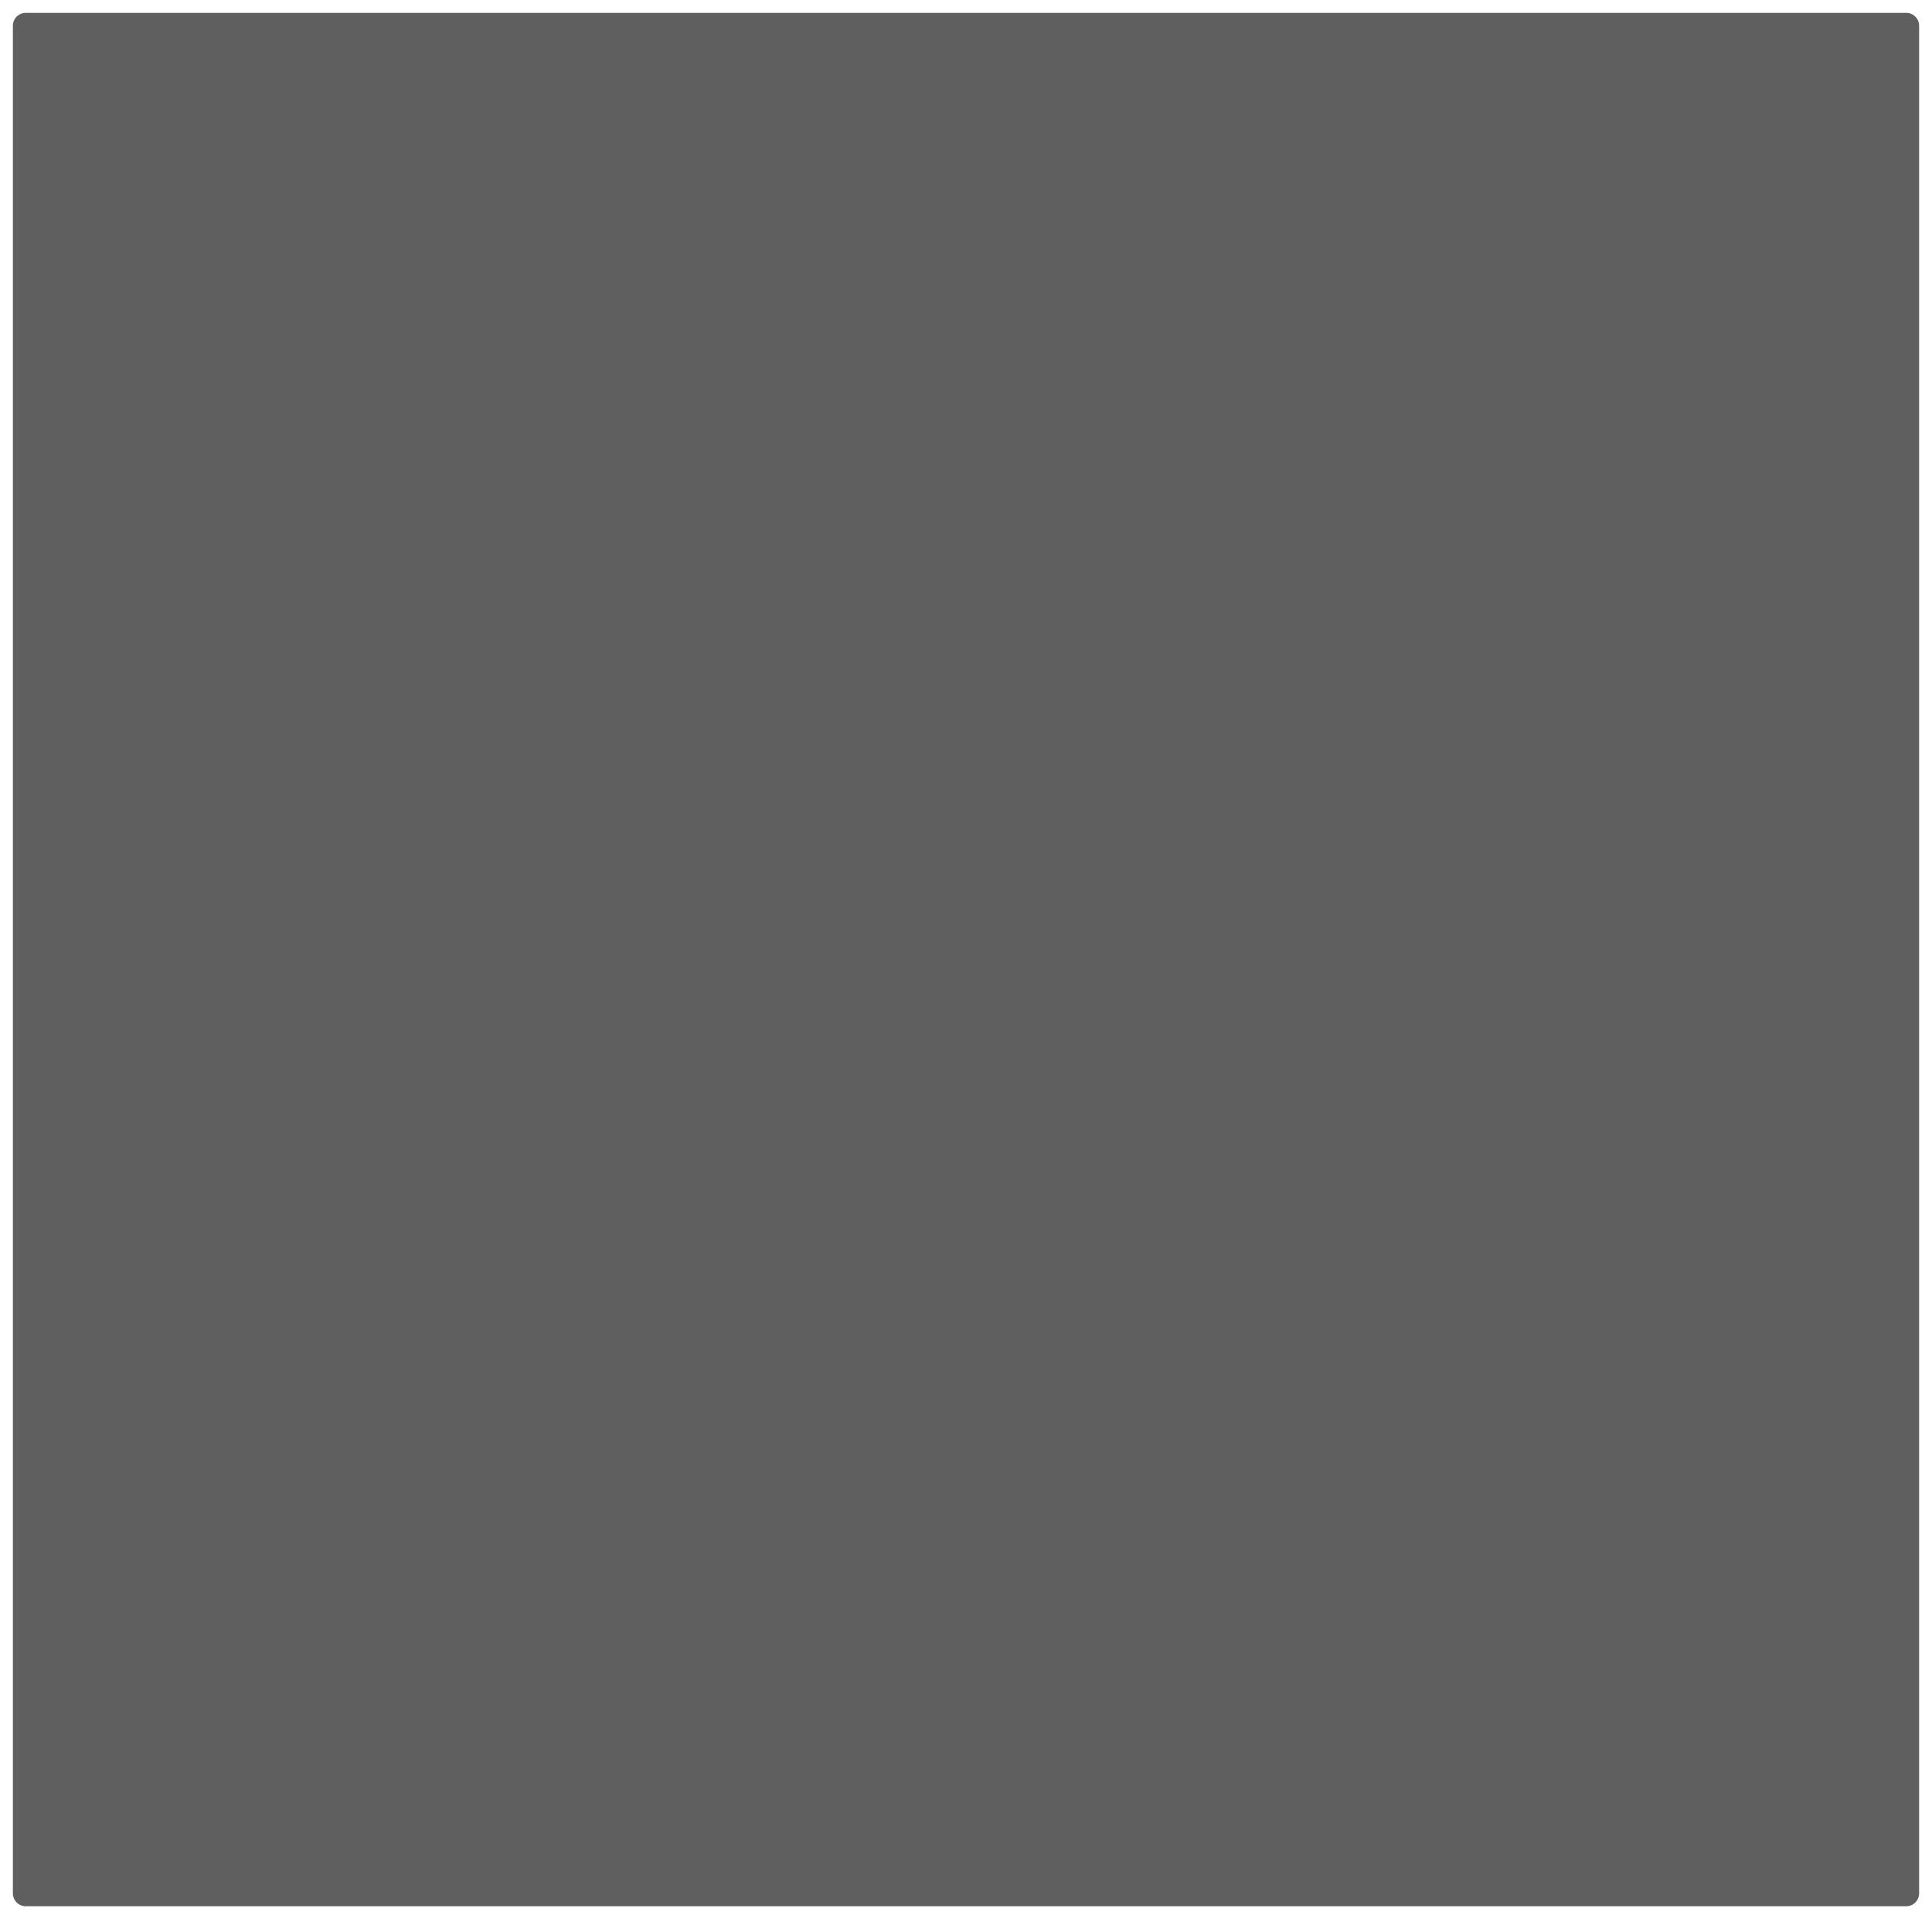
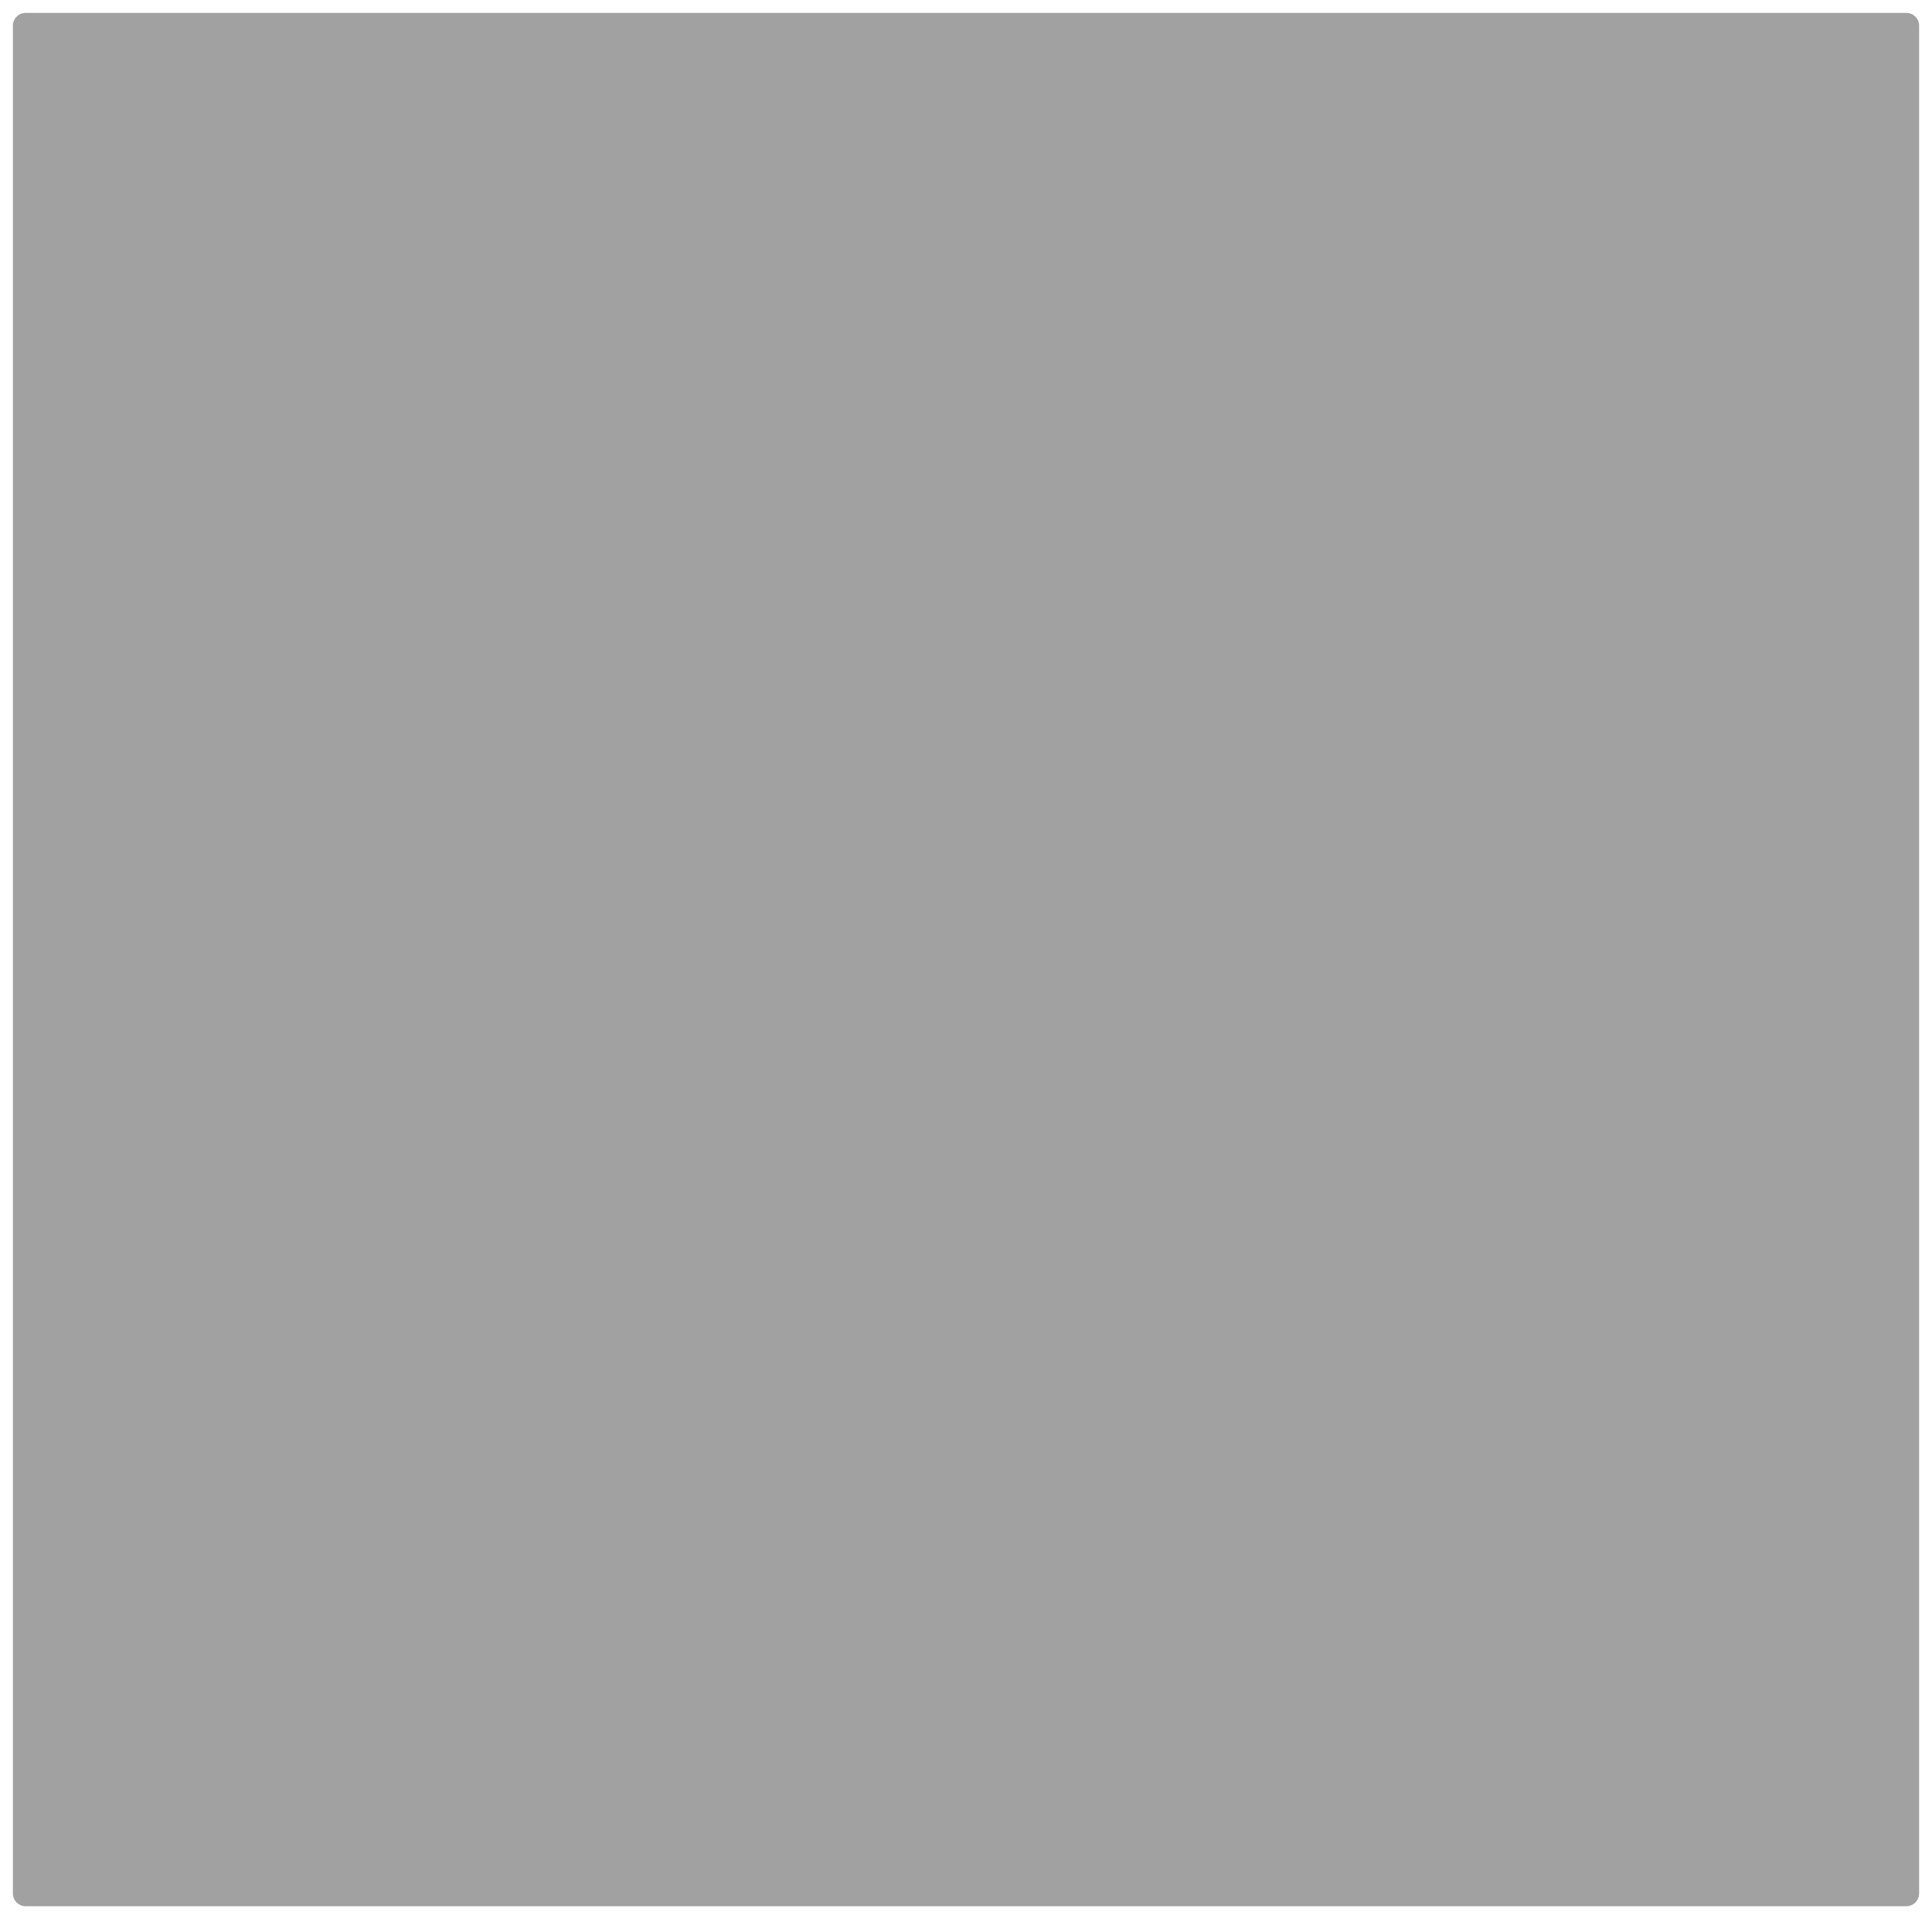
<svg xmlns="http://www.w3.org/2000/svg" xmlns:ns1="http://www.openswatchbook.org/uri/2009/osb" xmlns:xlink="http://www.w3.org/1999/xlink" width="150" height="150" viewBox="0 0 150 150" id="svg2" version="1.1">
  <defs id="defs4">
    <linearGradient id="selected_bg_color" ns1:paint="solid">
-       <stop style="stop-color:#5f5f5f;stop-opacity:1;" offset="0" id="stop4138" />
+       <stop style="stop-color:#a1a1a1;stop-opacity:1;" offset="0" id="stop4138" />
    </linearGradient>
    <clipPath id="clipPath6">
      <rect y="1040.22" x="505" height="150" width="150" opacity="0.2" fill-rule="evenodd" color="#000000" rx="42" id="rect8" />
    </clipPath>
    <linearGradient xlink:href="#selected_bg_color" id="linearGradient4140" x1="75" y1="1" x2="75" y2="148" gradientUnits="userSpaceOnUse" />
  </defs>
  <rect style="fill:url(#linearGradient4140);fill-opacity:1;stroke-width:0;stroke-miterlimit:4;stroke-dasharray:none" id="rect2995" width="148" height="147" x="1" y="1" transform="translate(-1e-5,0)" ry="1" />
</svg>
